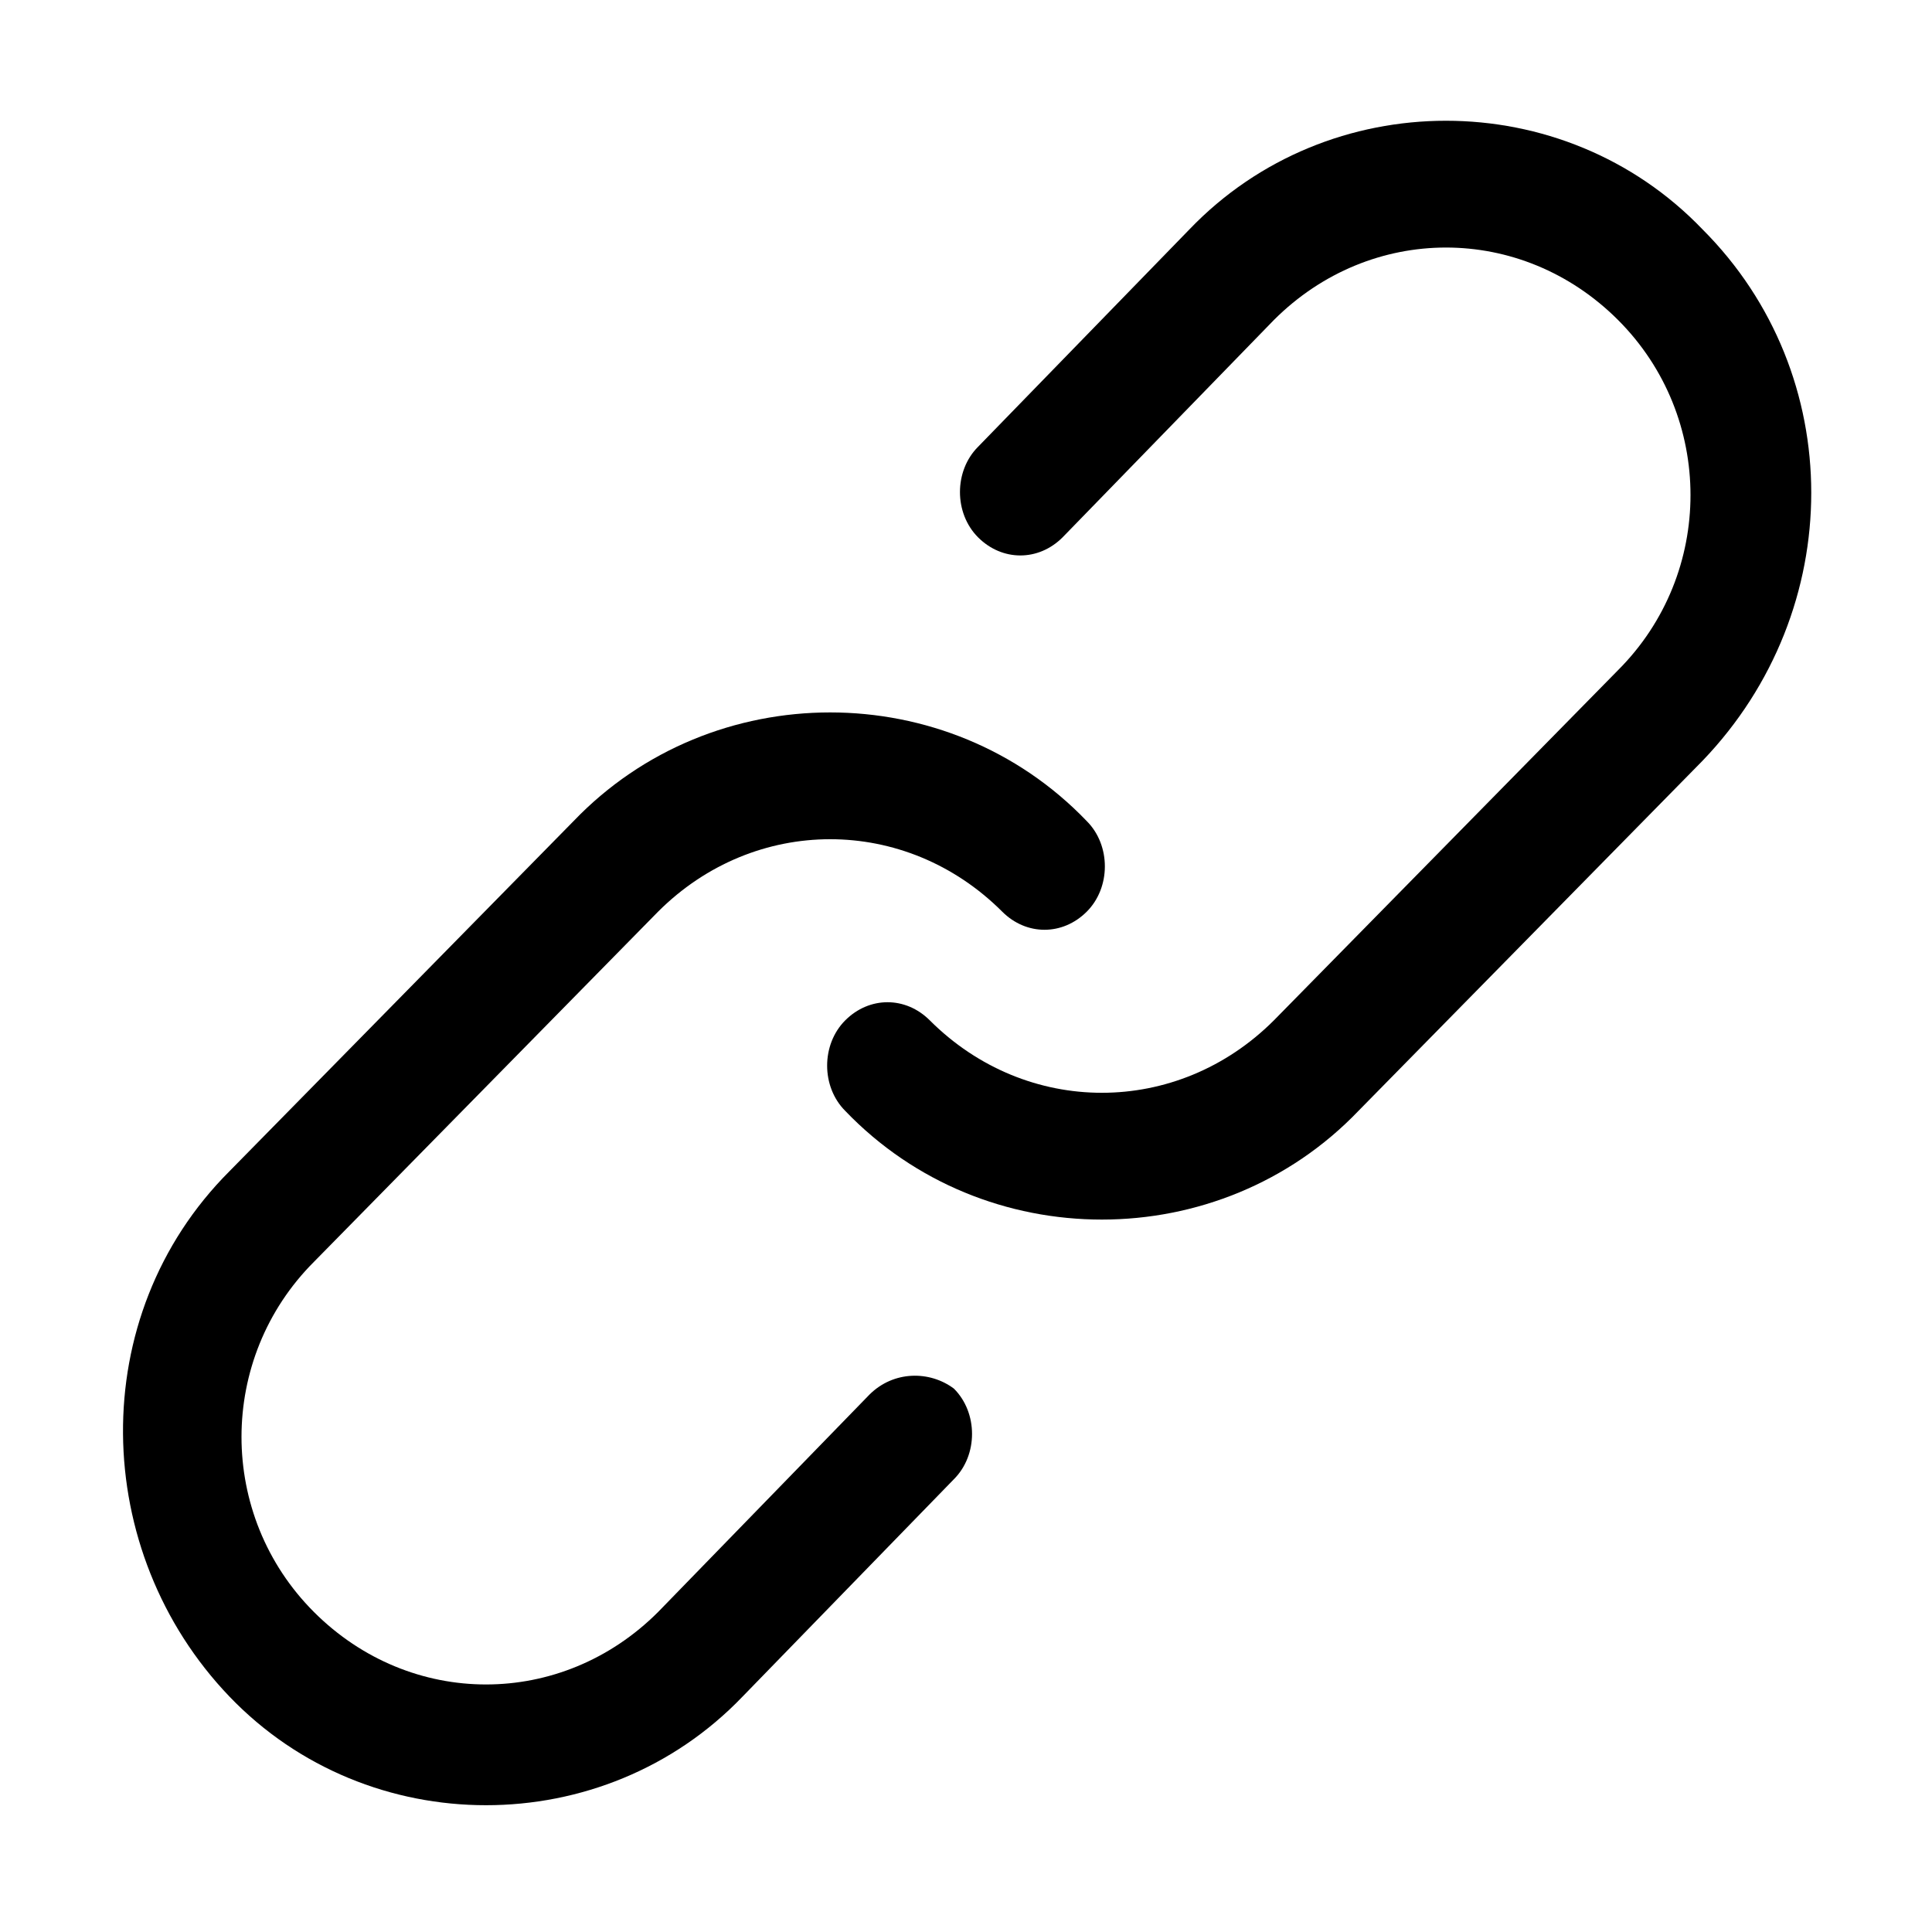
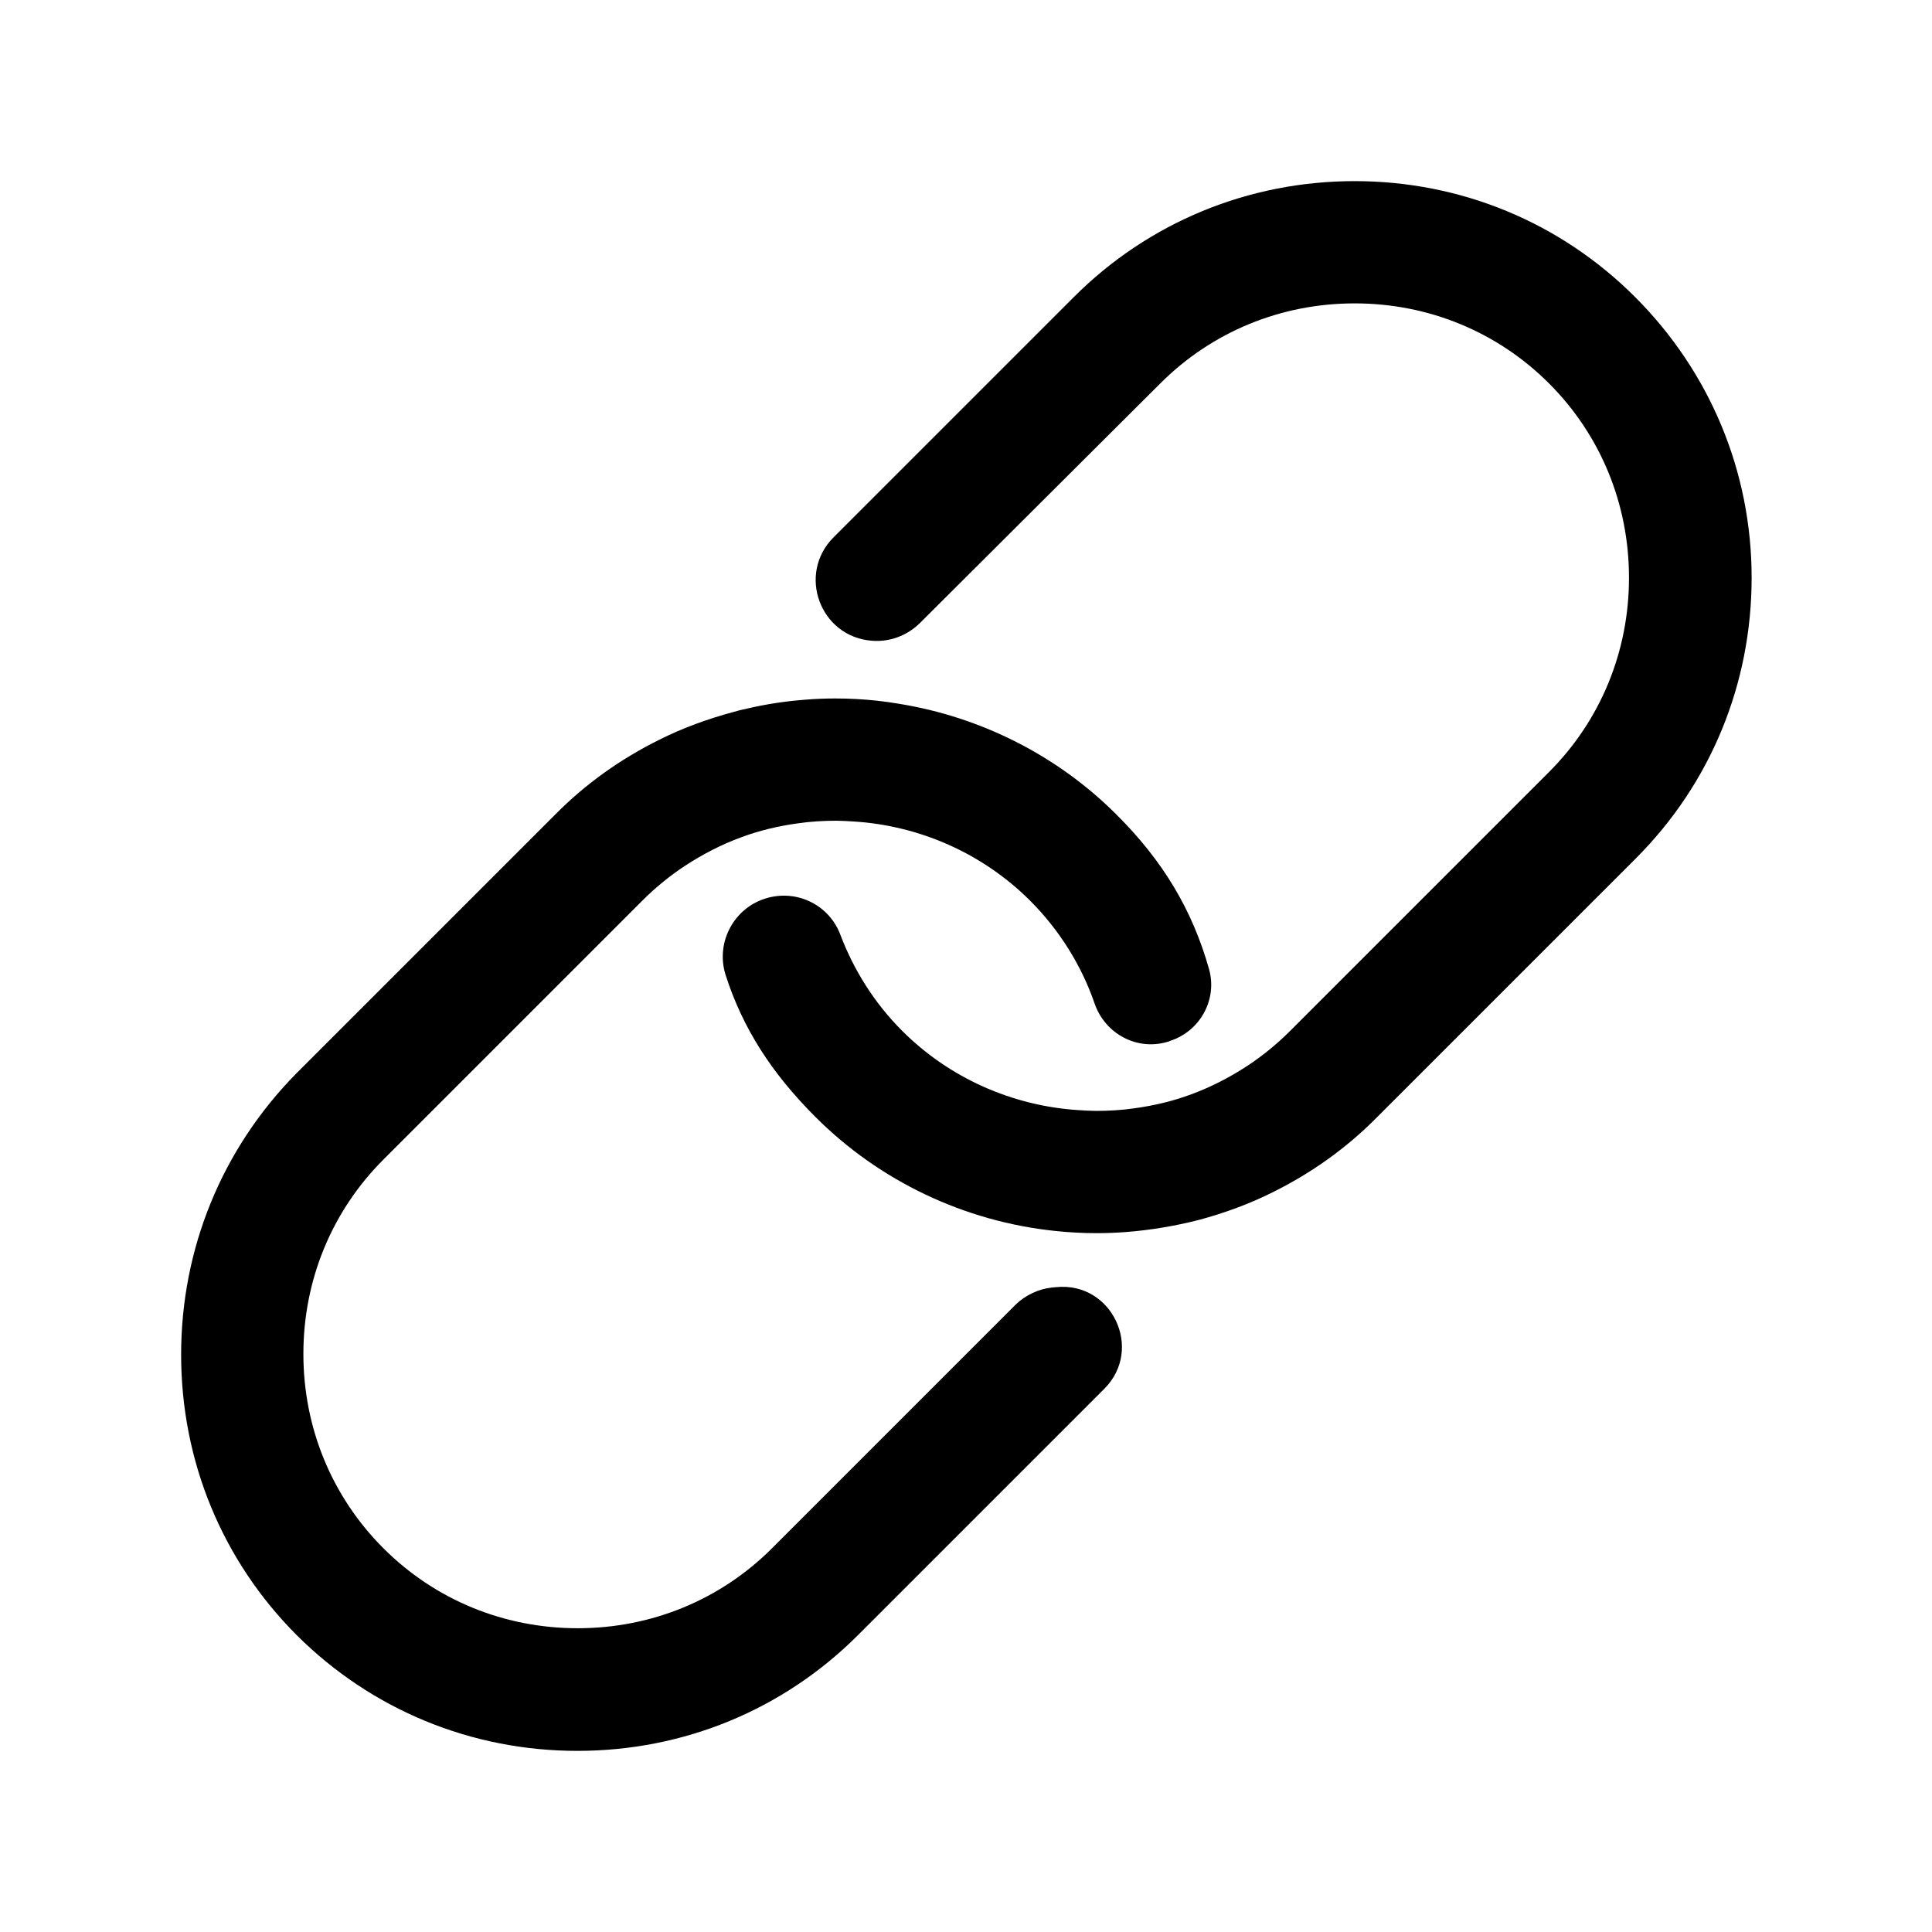
- <svg xmlns="http://www.w3.org/2000/svg" t="1563779137304" class="icon" viewBox="0 0 1024 1024" version="1.1" p-id="4546" width="200" height="200">
-   <defs>
-     <style type="text/css" />
-   </defs>
-   <path d="M902.4 121.6c-73.6-76.8-198.4-76.8-272 0l-112 115.2c-12.8 12.8-12.8 35.2 0 48 12.8 12.8 32 12.8 44.8 0l112-115.2c51.2-51.2 131.2-51.2 182.4 0 51.2 51.2 51.2 134.4 0 185.6L675.2 540.8C624 592 544 592 492.8 540.8c-12.8-12.8-32-12.8-44.8 0s-12.8 35.2 0 48c73.6 76.8 198.4 76.8 272 0l182.4-185.6c76.8-80 76.8-204.8 0-281.6z" p-id="4547" />
-   <path d="M460.8 739.2l-112 115.2c-51.2 51.2-131.2 51.2-182.4 0-51.2-51.2-51.2-134.4 0-185.6l182.4-185.6C400 432 480 432 531.2 483.2c12.8 12.8 32 12.8 44.8 0 12.8-12.8 12.8-35.2 0-48-73.6-76.8-198.4-76.8-272 0L121.6 620.8c-76.8 76.8-73.6 201.6 0 278.4 73.6 76.8 198.4 76.8 272 0l112-115.2c12.8-12.8 12.8-35.2 0-48-12.8-9.6-32-9.6-44.8 3.2z" p-id="4548" />
+ <svg xmlns="http://www.w3.org/2000/svg" viewBox="0 0 512 512">
+   <path d="M280 341.1l-1.2.1c-3.6.4-7 2-9.6 4.5l-64.6 64.6c-13.7 13.7-32 21.2-51.5 21.2s-37.8-7.5-51.5-21.2c-13.7-13.7-21.2-32-21.2-51.5s7.5-37.8 21.2-51.5l68.6-68.6c3.5-3.5 7.3-6.6 11.4-9.3 4.6-3 9.6-5.6 14.8-7.5 4.8-1.8 9.9-3 15-3.7 3.4-.5 6.9-.7 10.2-.7 1.4 0 2.8.1 4.6.2 17.7 1.1 34.4 8.6 46.8 21 7.7 7.7 13.6 17.1 17.1 27.3 2.8 8 11.2 12.5 19.3 10.1.1 0 .2-.1.3-.1.1 0 .2 0 .2-.1 8.1-2.5 12.8-11 10.5-19.1-4.4-15.6-12.2-28.7-24.6-41-15.6-15.6-35.9-25.8-57.6-29.3-1.9-.3-3.8-.6-5.7-.8-3.7-.4-7.4-.6-11.1-.6-2.6 0-5.2.1-7.7.3-5.4.4-10.8 1.2-16.2 2.5-1.1.2-2.1.5-3.2.8-6.7 1.8-13.3 4.2-19.5 7.3-10.3 5.1-19.6 11.7-27.7 19.9l-68.6 68.6C58.9 304.4 48 330.8 48 359c0 28.2 10.9 54.6 30.7 74.4C98.5 453.1 124.9 464 153 464c28.2 0 54.6-10.9 74.4-30.7l65.3-65.3c10.4-10.5 2-28.3-12.7-26.9z" />
+   <path d="M433.3 78.7C413.5 58.9 387.1 48 359 48s-54.6 10.9-74.4 30.7l-63.7 63.7c-9.7 9.7-3.6 26.3 10.1 27.4 4.7.4 9.3-1.3 12.7-4.6l63.8-63.6c13.7-13.7 32-21.2 51.5-21.2s37.8 7.5 51.5 21.2c13.7 13.7 21.2 32 21.2 51.5s-7.5 37.8-21.2 51.5l-68.6 68.6c-3.5 3.5-7.3 6.6-11.4 9.3-4.6 3-9.6 5.6-14.8 7.5-4.8 1.8-9.9 3-15 3.7-3.4.5-6.9.7-10.2.7-1.4 0-2.9-.1-4.6-.2-17.7-1.1-34.4-8.6-46.8-21-7.3-7.3-12.8-16-16.4-25.5-2.9-7.7-11.1-11.9-19.1-9.8-8.9 2.3-14.1 11.7-11.3 20.5 4.5 14 12.1 25.9 23.7 37.5l.2.2c16.9 16.9 39.4 27.6 63.3 30.1 3.7.4 7.4.6 11.1.6 2.6 0 5.2-.1 7.8-.3 6.5-.5 13-1.6 19.3-3.2 6.7-1.8 13.3-4.2 19.5-7.3 10.3-5.1 19.6-11.7 27.7-19.9l68.6-68.6c19.8-19.8 30.7-46.2 30.7-74.4s-11.1-54.6-30.9-74.4z" />
</svg>
